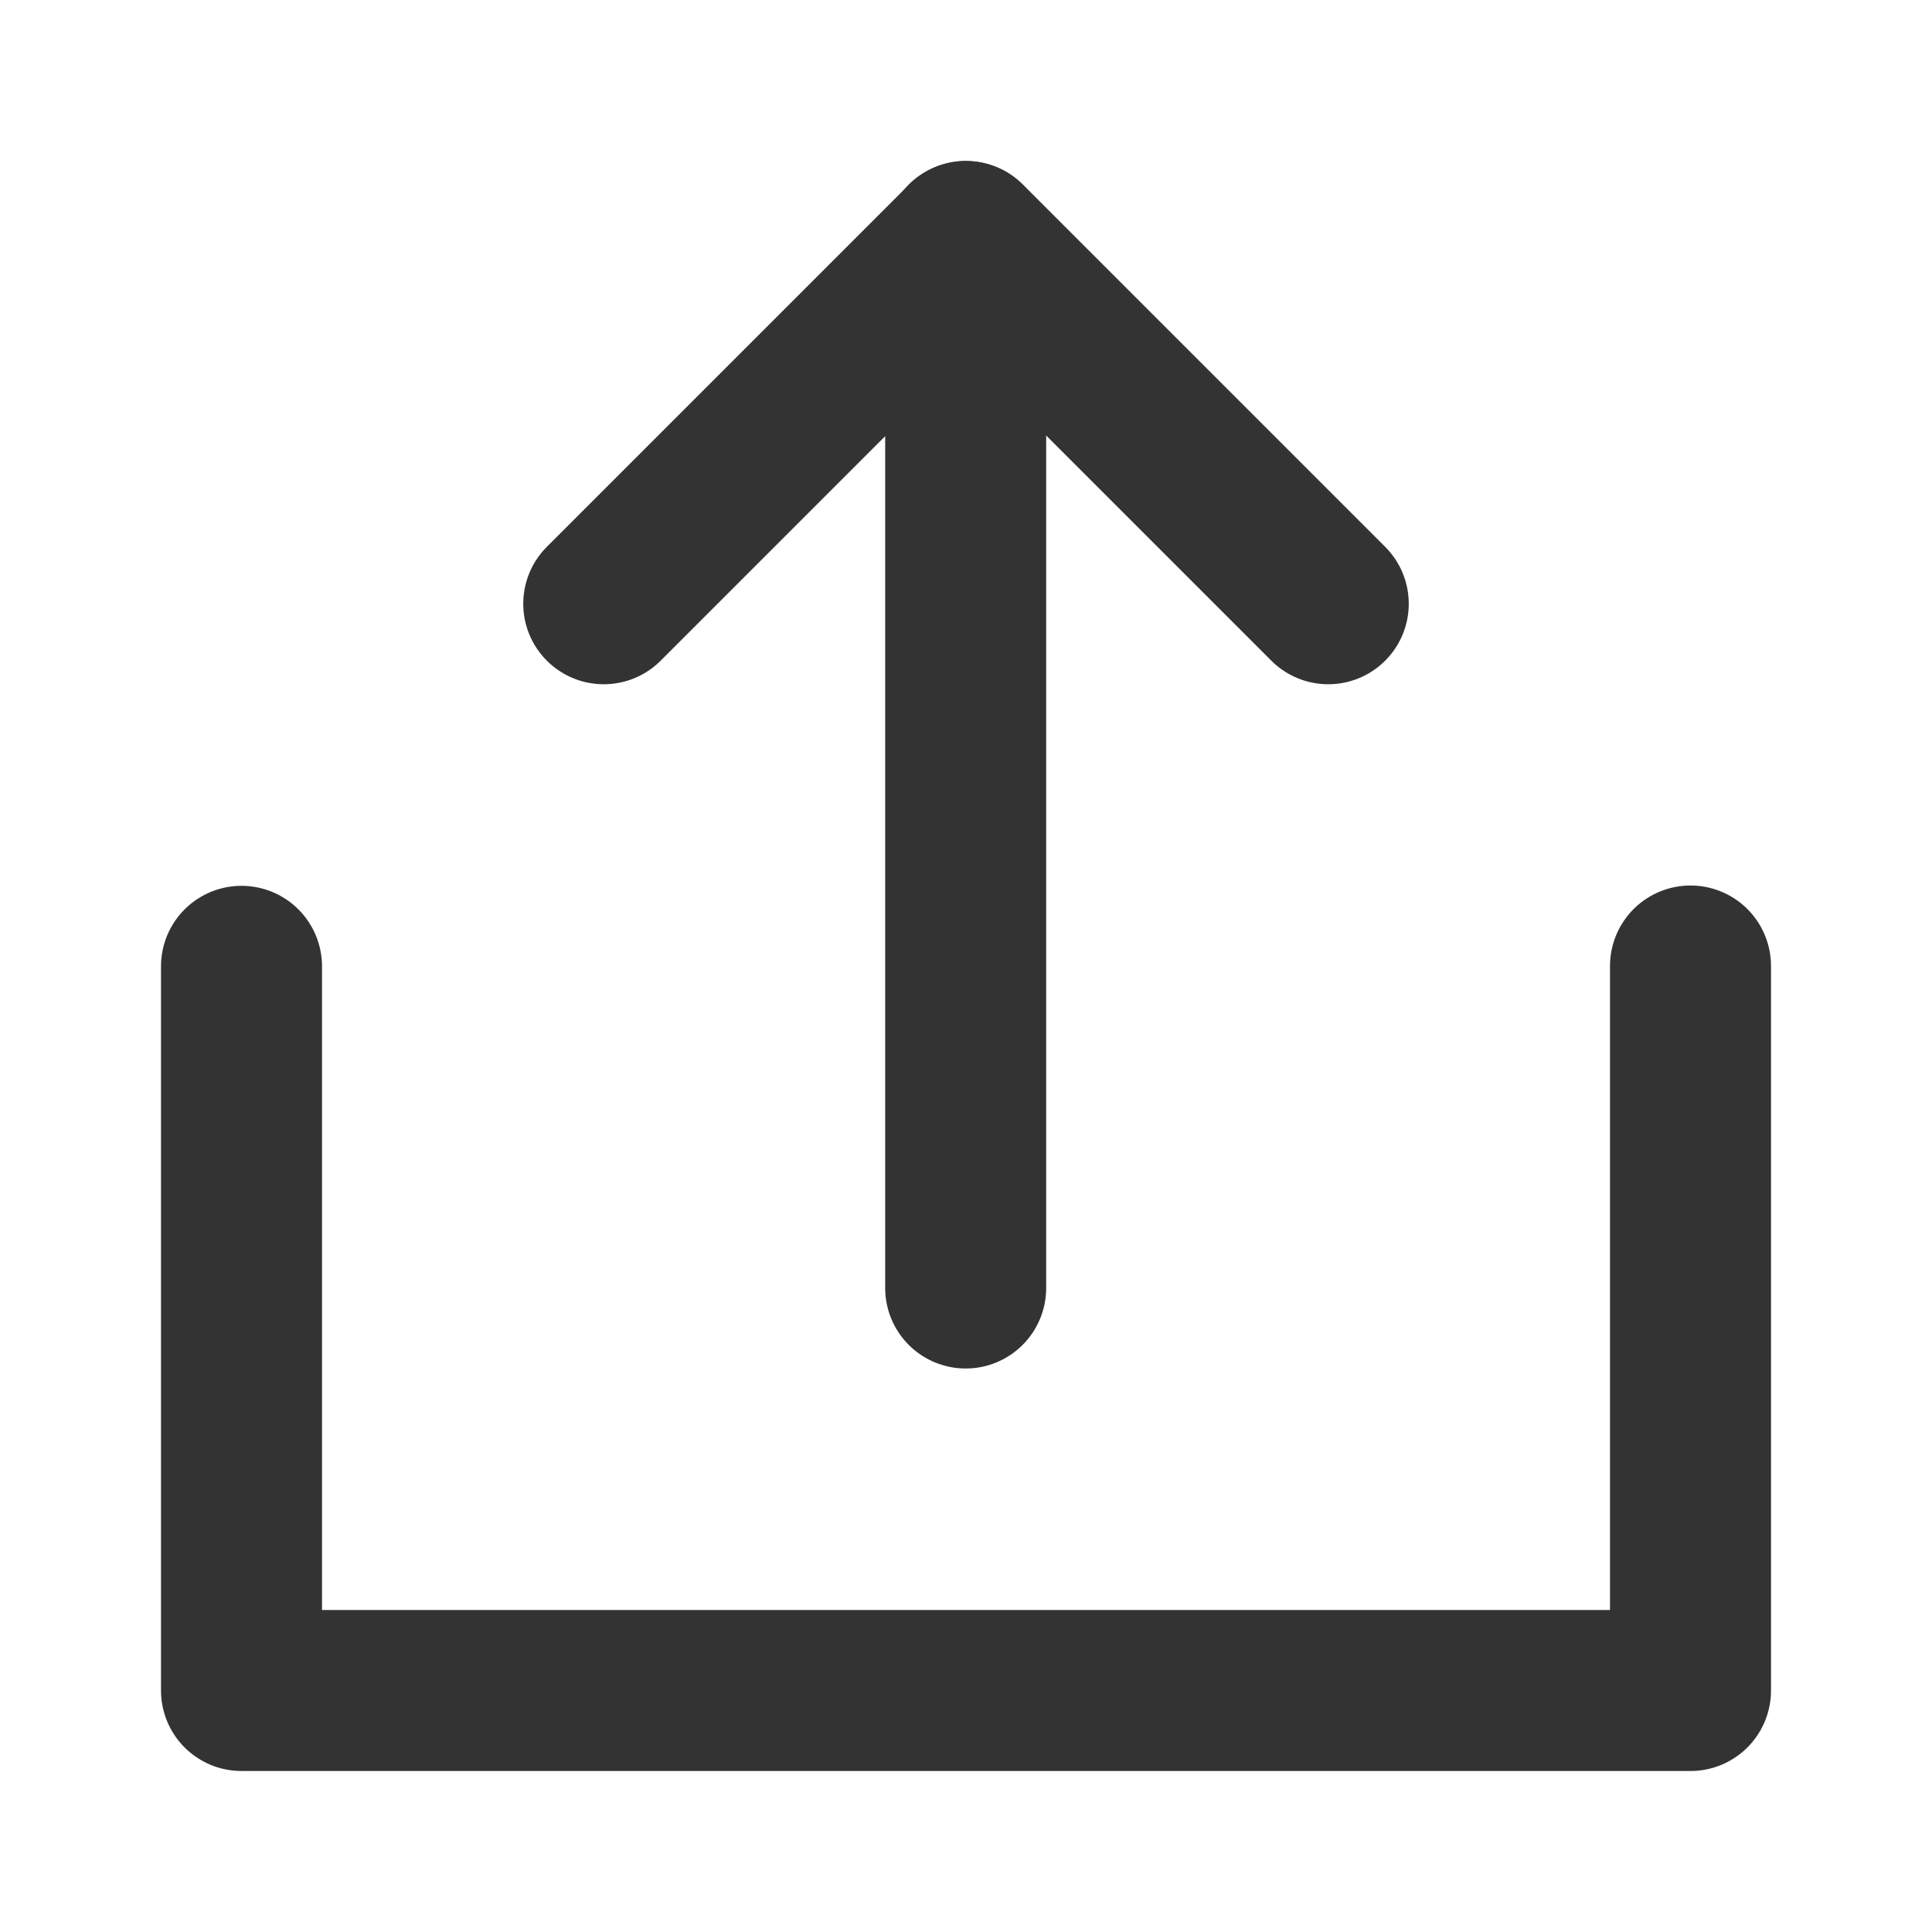
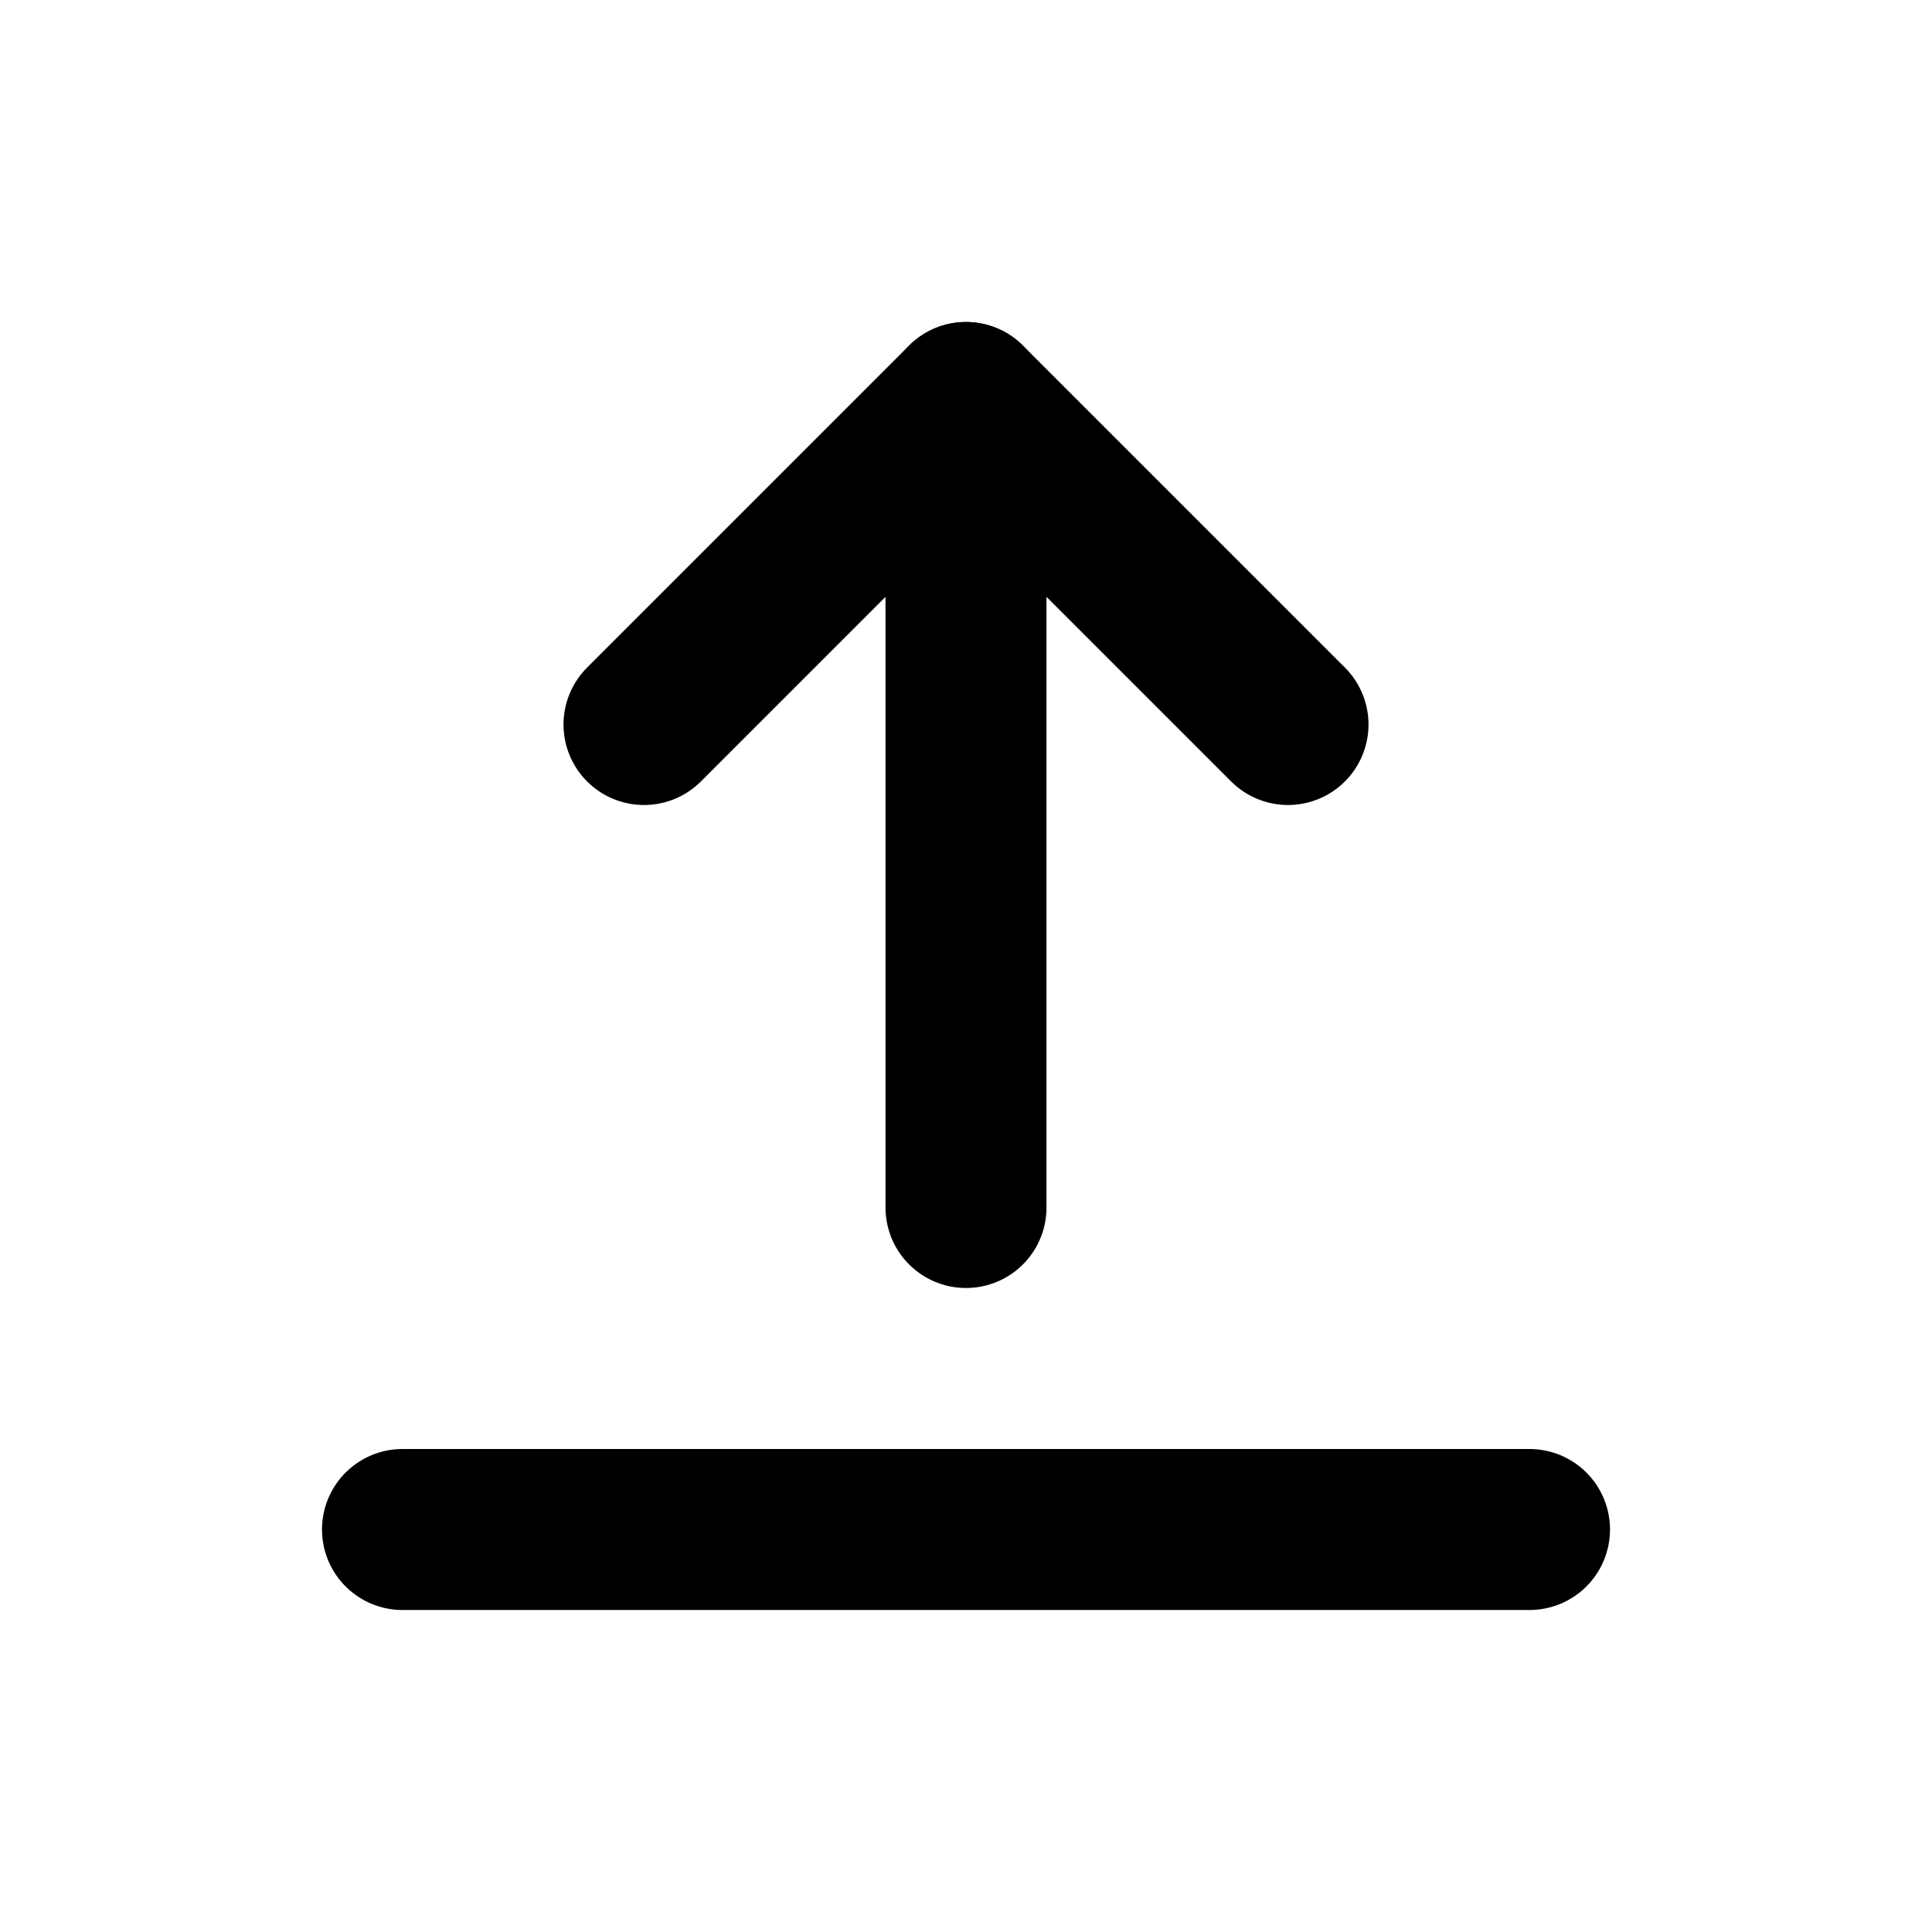
- <svg xmlns="http://www.w3.org/2000/svg" width="24" height="24" viewBox="0 0 48 48" fill="none">
-   <mask id="icon-2bd55bb7f10b972" maskUnits="userSpaceOnUse" x="0" y="0" width="48" height="48" style="mask-type: alpha">
-     <path d="M48 0H0V48H48V0Z" fill="#333" />
-   </mask>
-   <g mask="url(#icon-2bd55bb7f10b972)">
-     <path d="M6 24.008V42H42V24" stroke="#333" stroke-width="4" stroke-linecap="round" stroke-linejoin="round" />
-     <path d="M33 15L24 6L15 15" stroke="#333" stroke-width="4" stroke-linecap="round" stroke-linejoin="round" />
-     <path d="M23.992 32V6" stroke="#333" stroke-width="4" stroke-linecap="round" stroke-linejoin="round" />
-   </g>
+ <svg xmlns="http://www.w3.org/2000/svg" width="24" height="24" viewBox="0 0 24 24" fill="none" stroke="#000000" stroke-width="2" stroke-linecap="round" stroke-linejoin="round">
+   <path d="M12 5v10" />
+   <path d="M8 9l4-4 4 4" />
+   <path d="M5 19h14" />
</svg>
